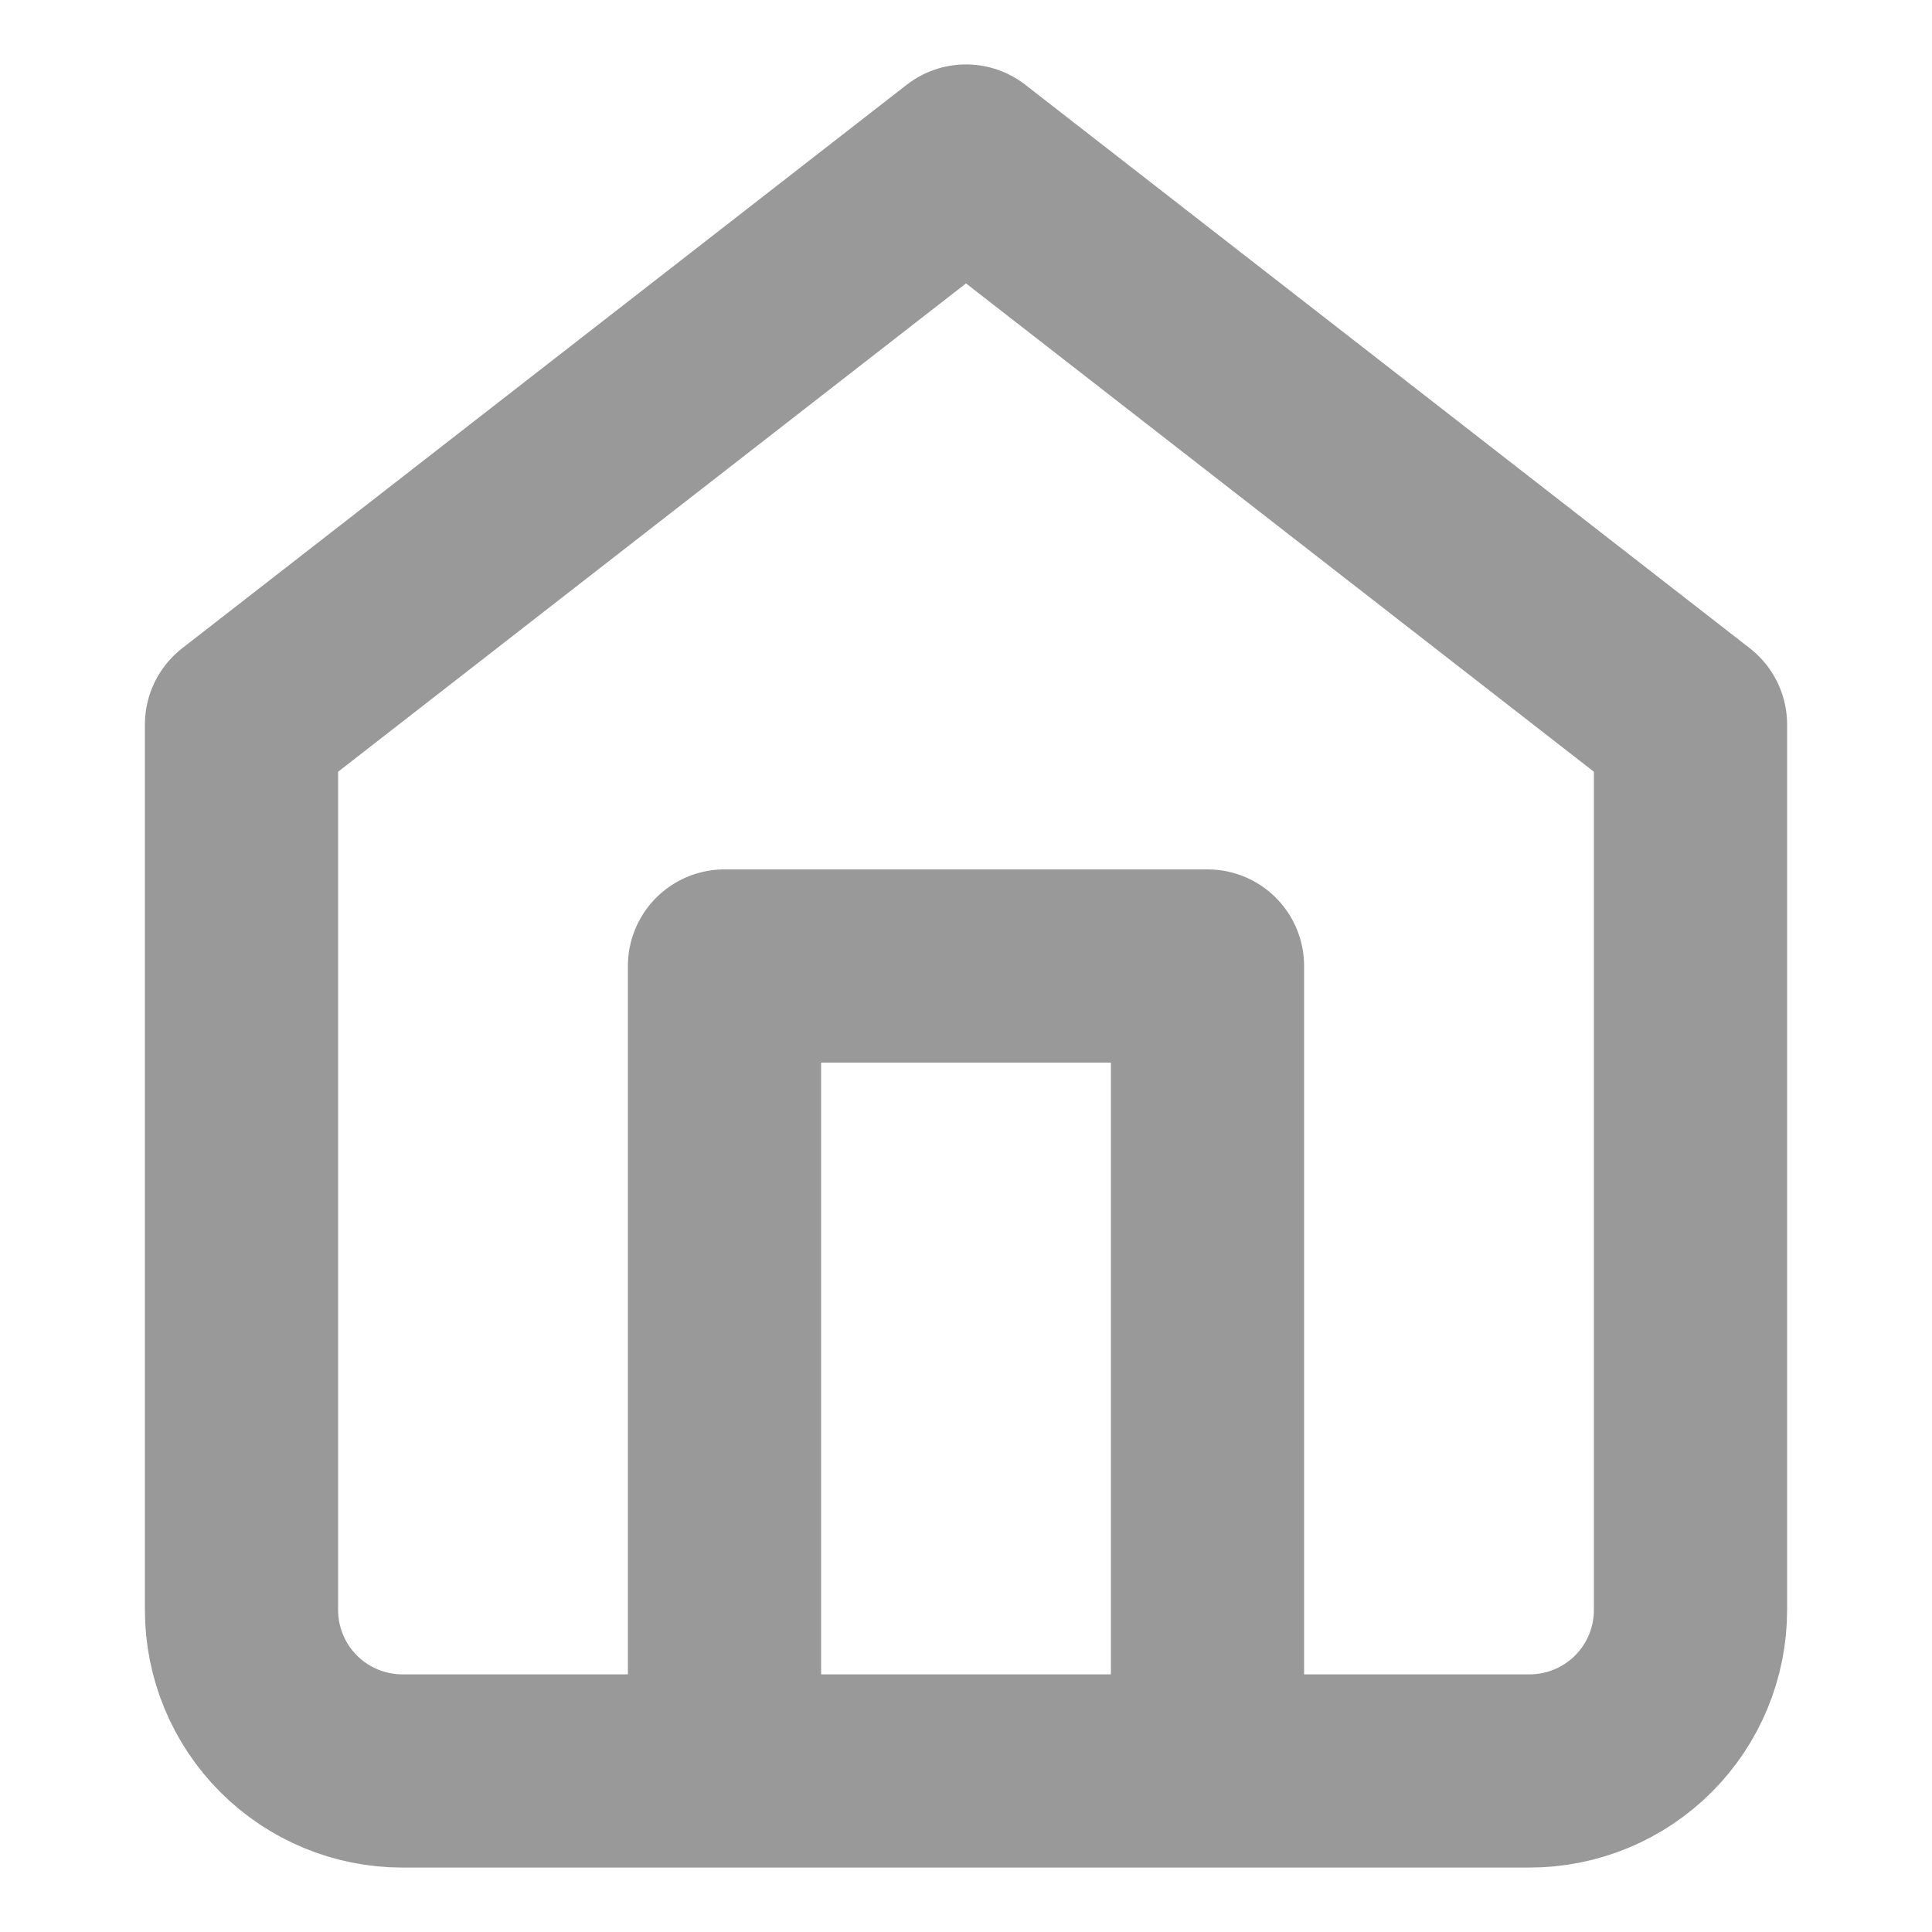
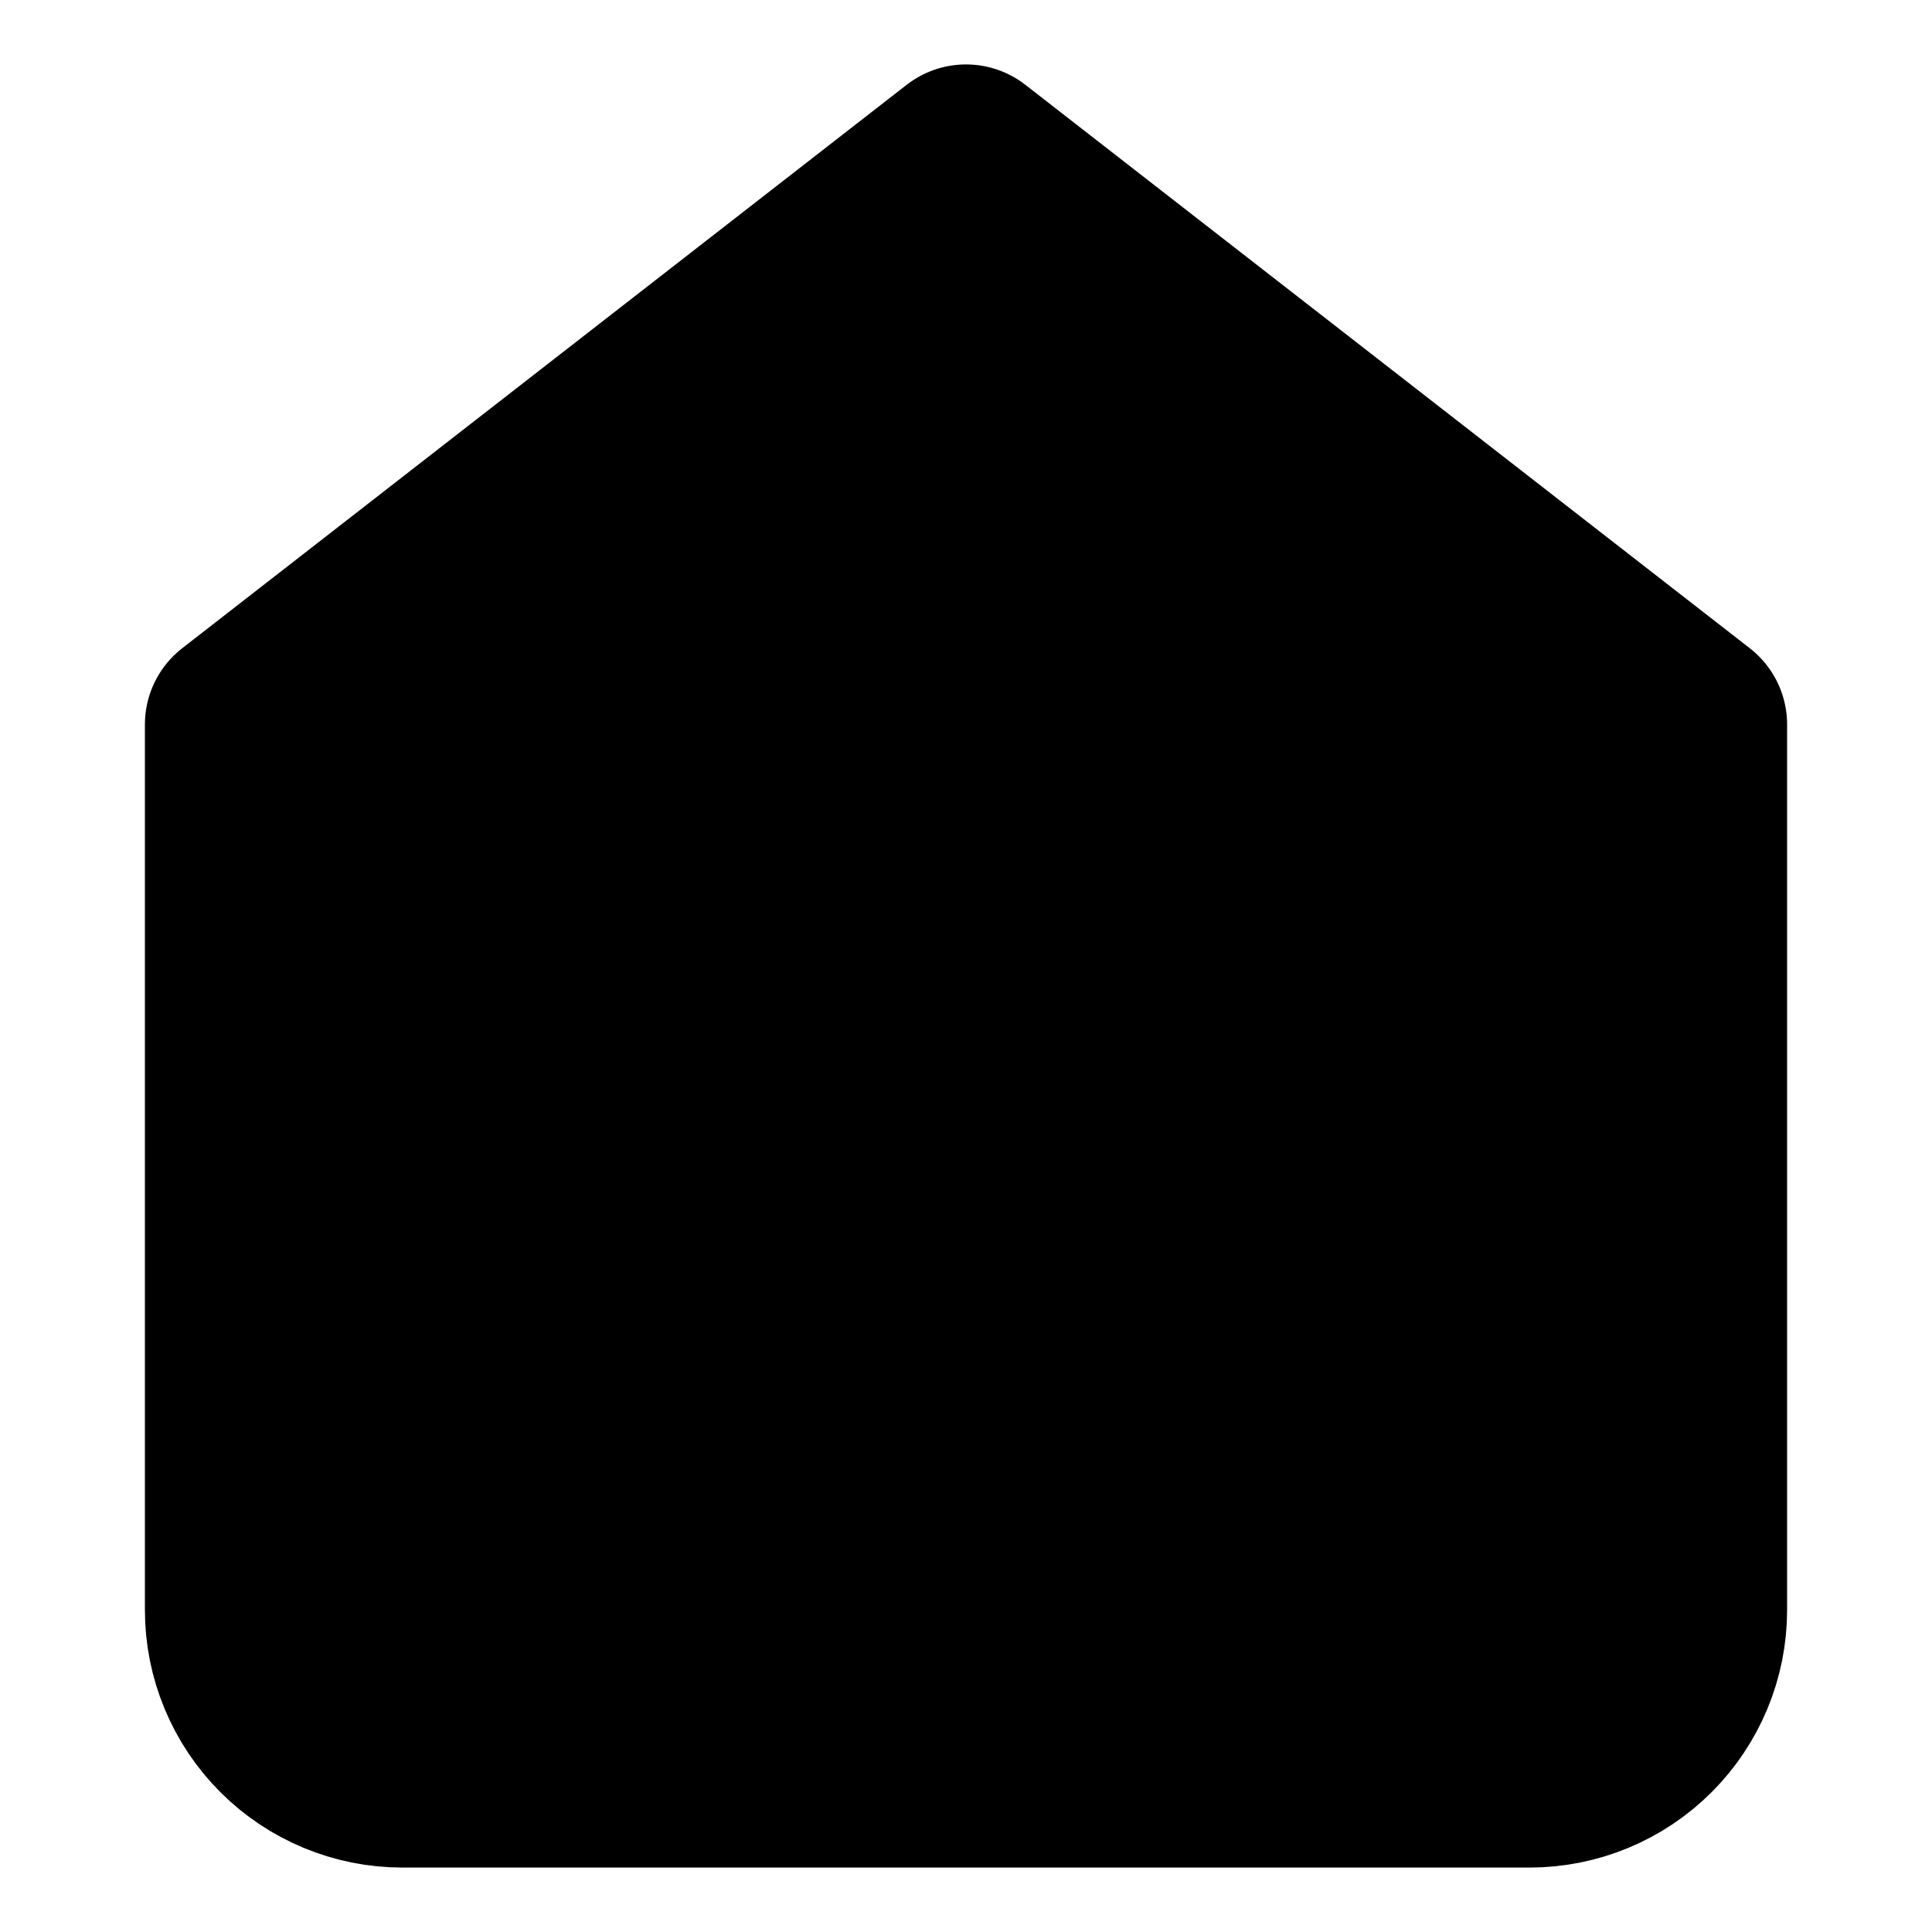
- <svg xmlns="http://www.w3.org/2000/svg" width="20" height="20" viewBox="0 0 20 20" fill="none">
-   <path d="M7.5 18.333V10H12.5V18.333M2.5 7.5L10 1.667L17.5 7.5V16.667C17.5 17.109 17.324 17.533 17.012 17.845C16.699 18.158 16.275 18.333 15.833 18.333H4.167C3.725 18.333 3.301 18.158 2.988 17.845C2.676 17.533 2.5 17.109 2.5 16.667V7.5Z" stroke="#999999" stroke-width="2" stroke-linecap="round" stroke-linejoin="round" />
+ <svg xmlns="http://www.w3.org/2000/svg" width="20" height="20" viewBox="0 0 20 20" fill="#000">
+   <path d="M7.5 18.333V10H12.5V18.333M2.5 7.5L10 1.667L17.5 7.5V16.667C17.5 17.109 17.324 17.533 17.012 17.845C16.699 18.158 16.275 18.333 15.833 18.333H4.167C3.725 18.333 3.301 18.158 2.988 17.845C2.676 17.533 2.5 17.109 2.5 16.667V7.5Z" stroke="currentColor" stroke-width="2" stroke-linecap="round" stroke-linejoin="round" />
</svg>
